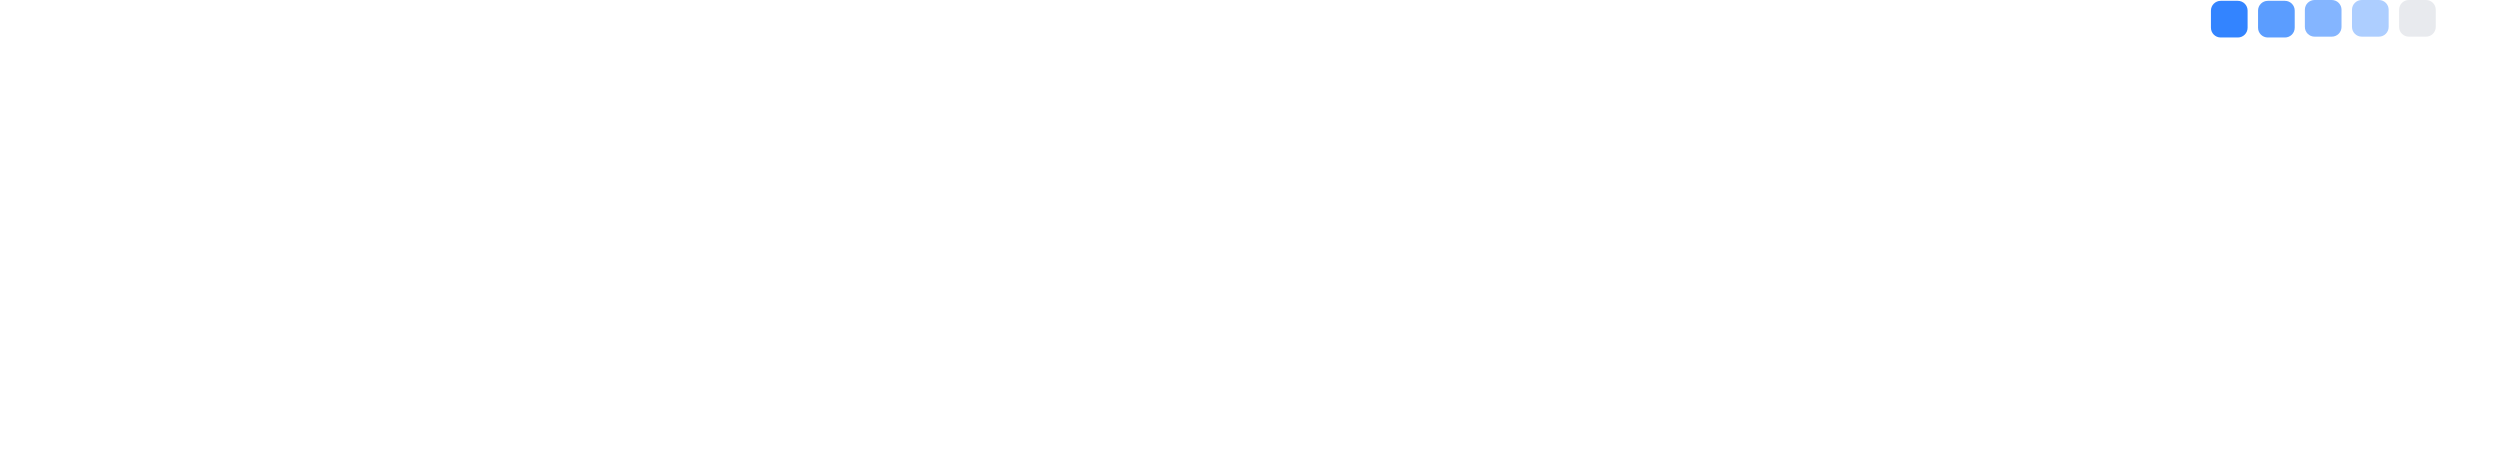
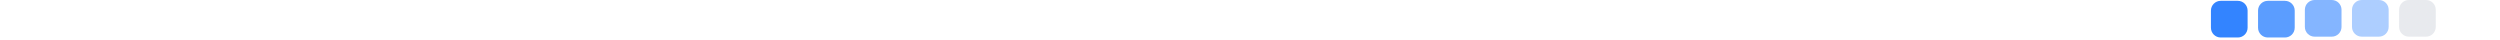
- <svg xmlns="http://www.w3.org/2000/svg" width="1280" height="240" viewBox="0 0 1280 240" fill="none">
+ <svg xmlns="http://www.w3.org/2000/svg" width="1280" height="20" viewBox="0 0 1280 20" fill="none">
  <rect x="1156.12" y="0.427" width="18.772" height="18.772" rx="5" fill="#3384FF" fill-opacity="0.8" />
  <rect x="1228.34" y="0" width="18.772" height="18.772" rx="5" fill="#E8EAEE" />
  <rect x="1180.09" y="0" width="18.772" height="18.772" rx="5" fill="#3384FF" fill-opacity="0.6" />
  <rect x="1132" y="0.427" width="18.772" height="18.772" rx="5" fill="#3384FF" />
  <rect x="1204.22" y="0" width="18.772" height="18.772" rx="5" fill="#3384FF" fill-opacity="0.4" />
</svg>
